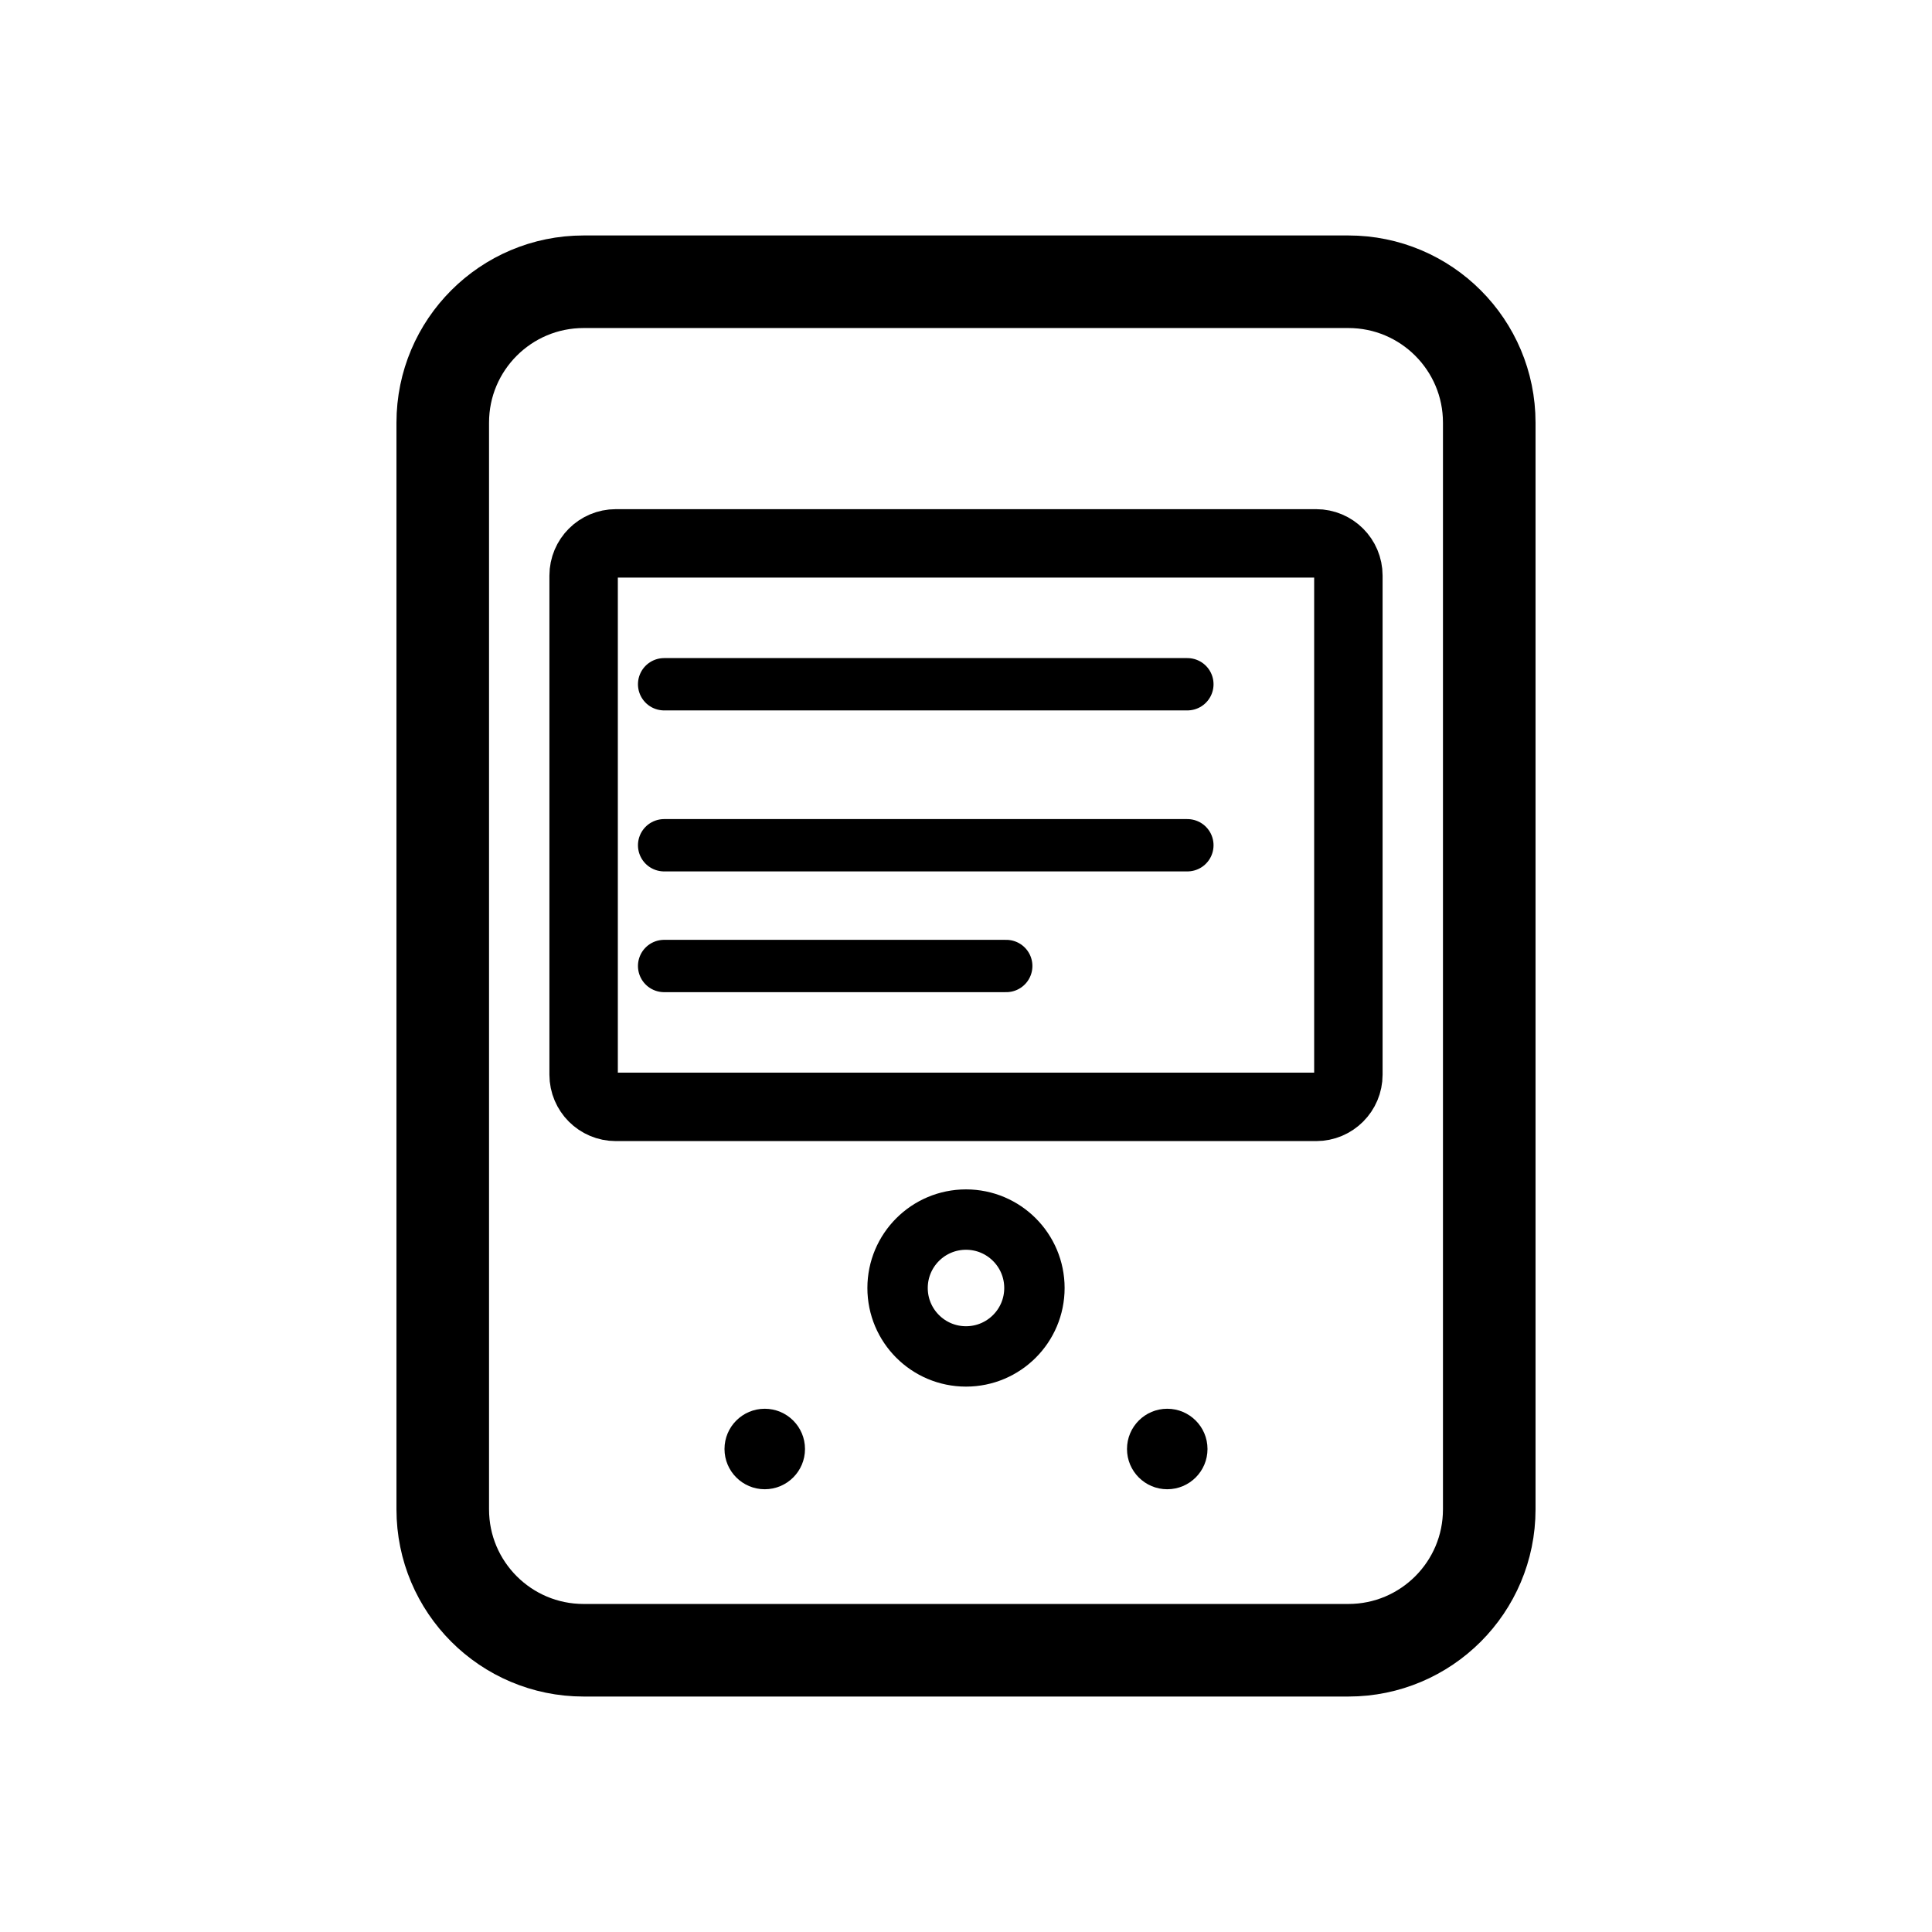
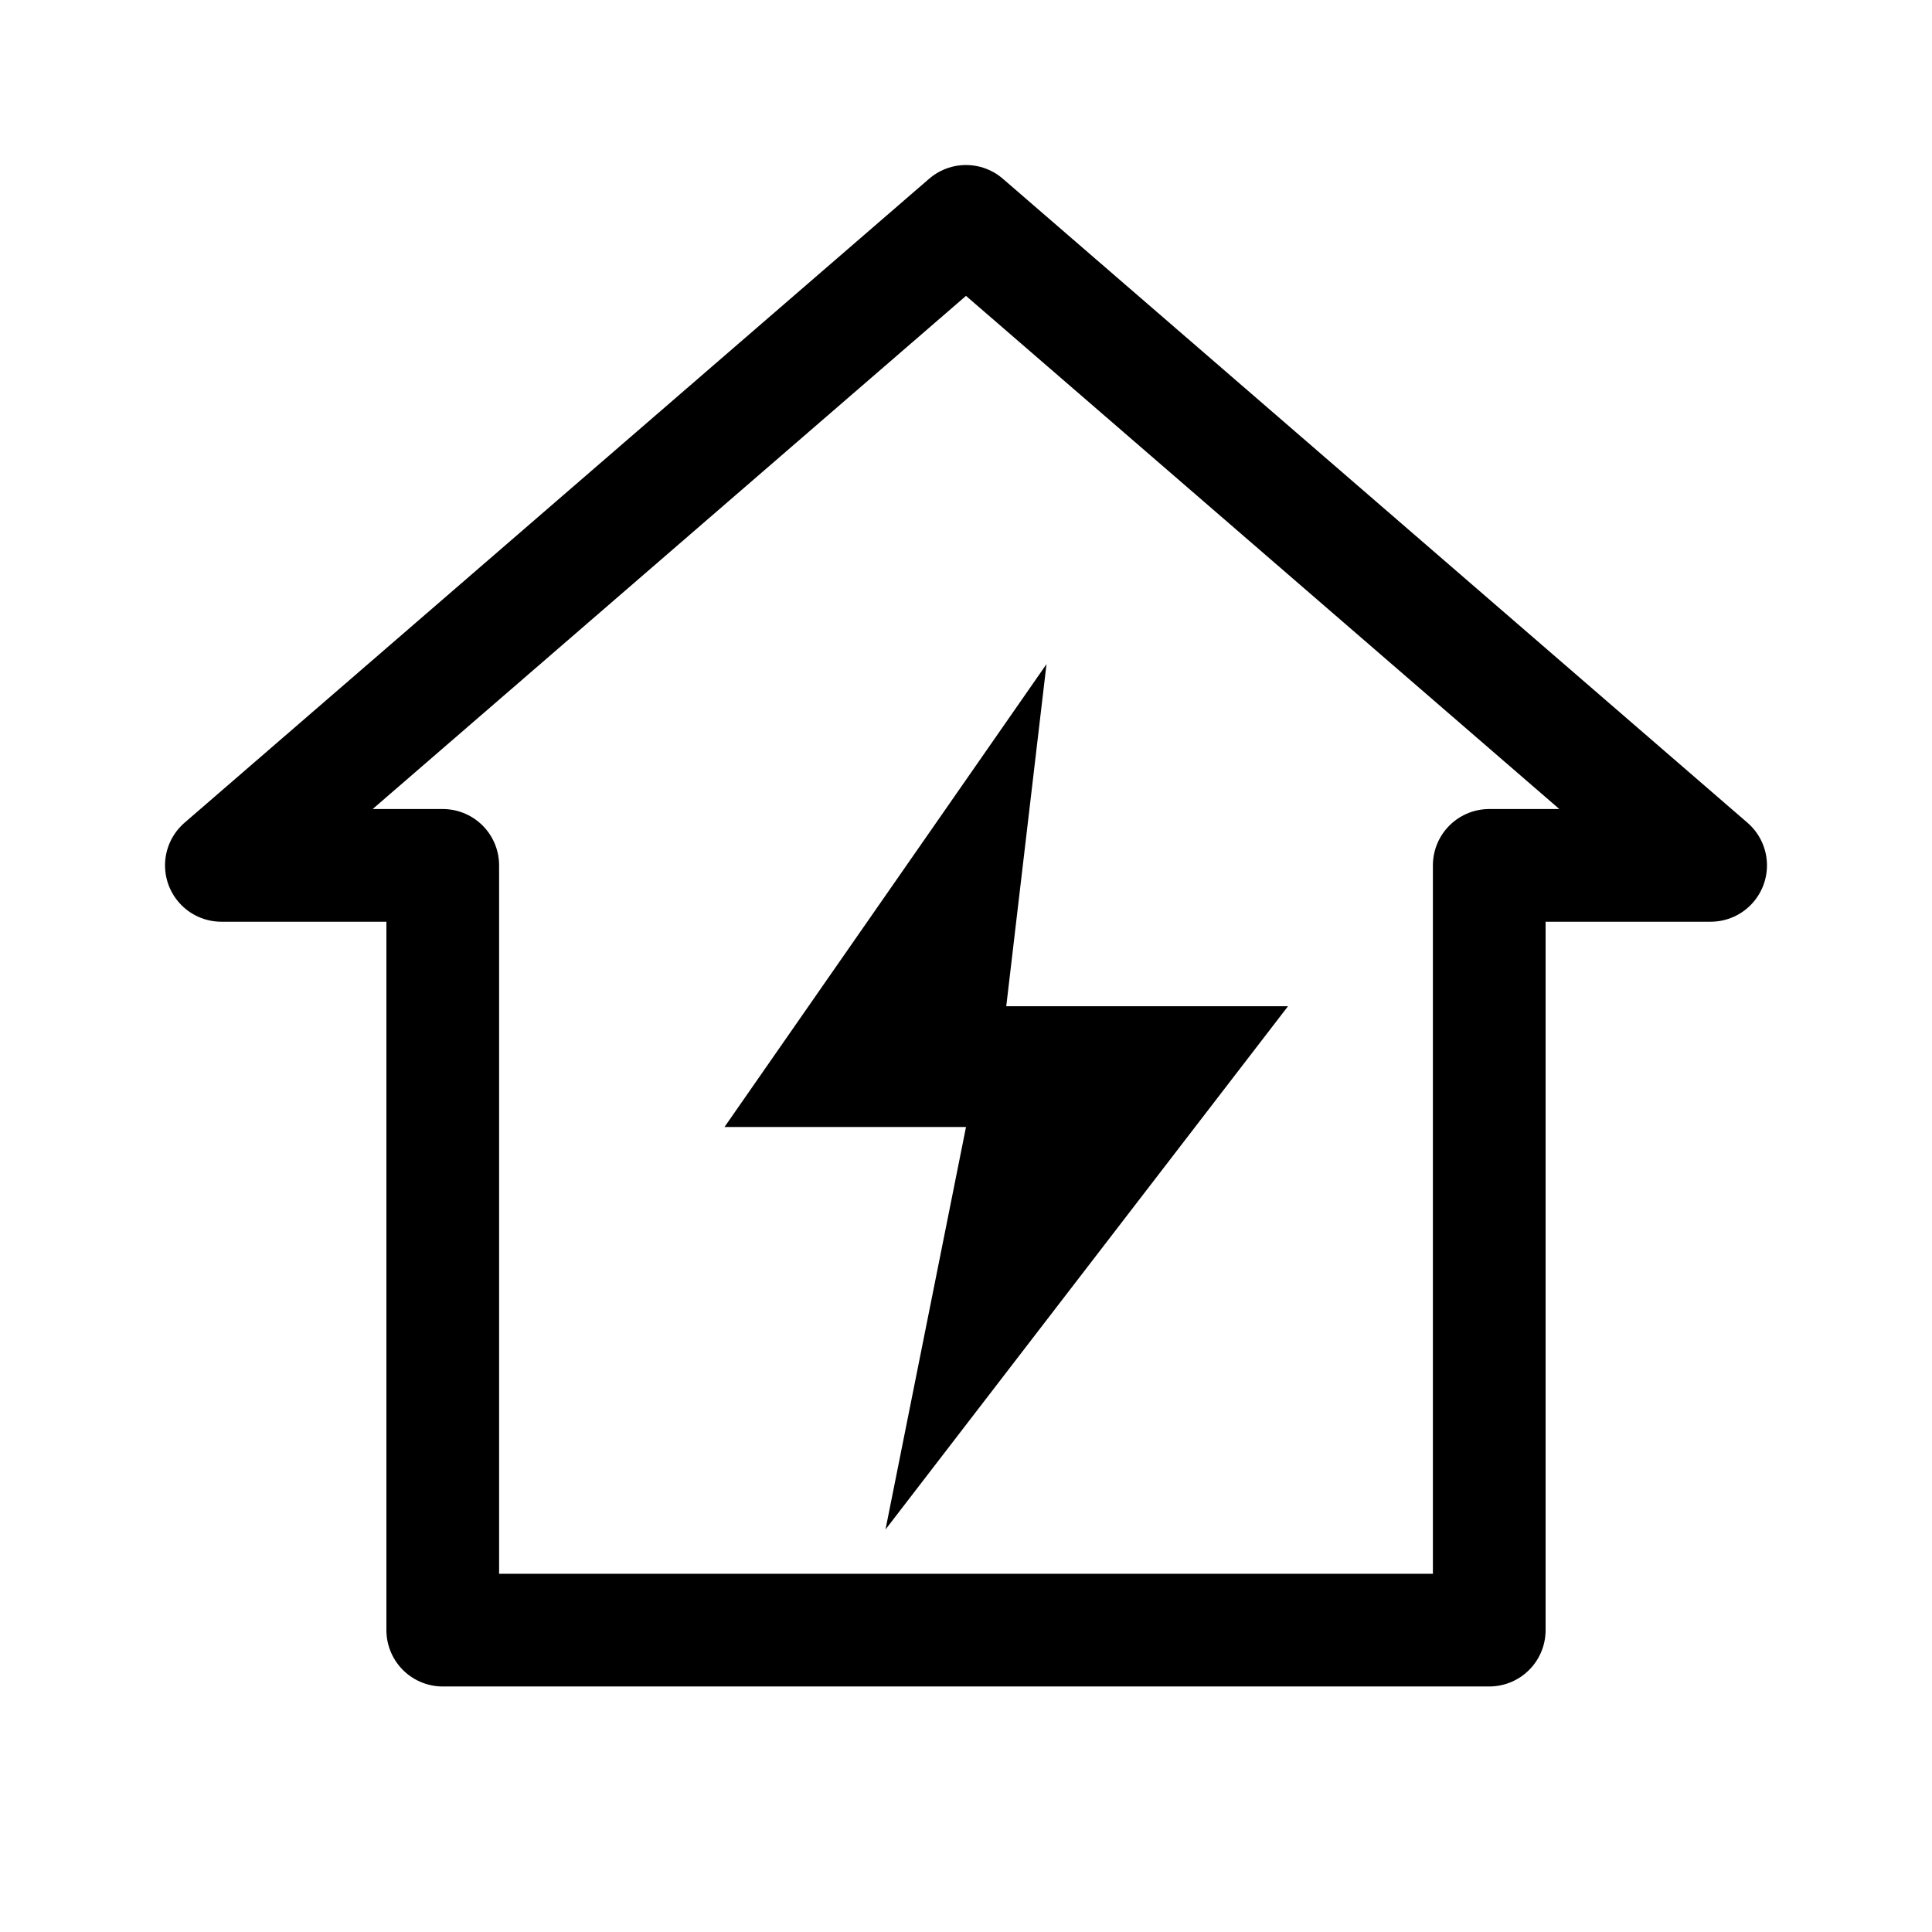
<svg xmlns="http://www.w3.org/2000/svg" viewBox="0 0 960 960">
-   <rect x="220" y="140" width="520" height="680" rx="70" ry="70" fill="none" stroke="#000" stroke-width="46" stroke-linejoin="round" />
-   <rect x="290" y="270" width="380" height="280" rx="16" ry="16" fill="none" stroke="#000" stroke-width="34" />
-   <line x1="330" y1="340" x2="590" y2="340" stroke="#000" stroke-width="26" stroke-linecap="round" />
-   <line x1="330" y1="420" x2="590" y2="420" stroke="#000" stroke-width="26" stroke-linecap="round" />
-   <line x1="330" y1="480" x2="500" y2="480" stroke="#000" stroke-width="26" stroke-linecap="round" />
-   <circle cx="480" cy="640" r="34" fill="none" stroke="#000" stroke-width="30" />
-   <circle cx="380" cy="720" r="20" fill="#000" />
-   <circle cx="580" cy="720" r="20" fill="#000" />
+   <path d="M480 110 110 430h110v380h520V430h110z" fill="none" stroke="#000" stroke-width="56" stroke-linejoin="round" />
+   <path d="M520 330 360 560h120l-40 200 200-260H500z" fill="#000" />
</svg>
